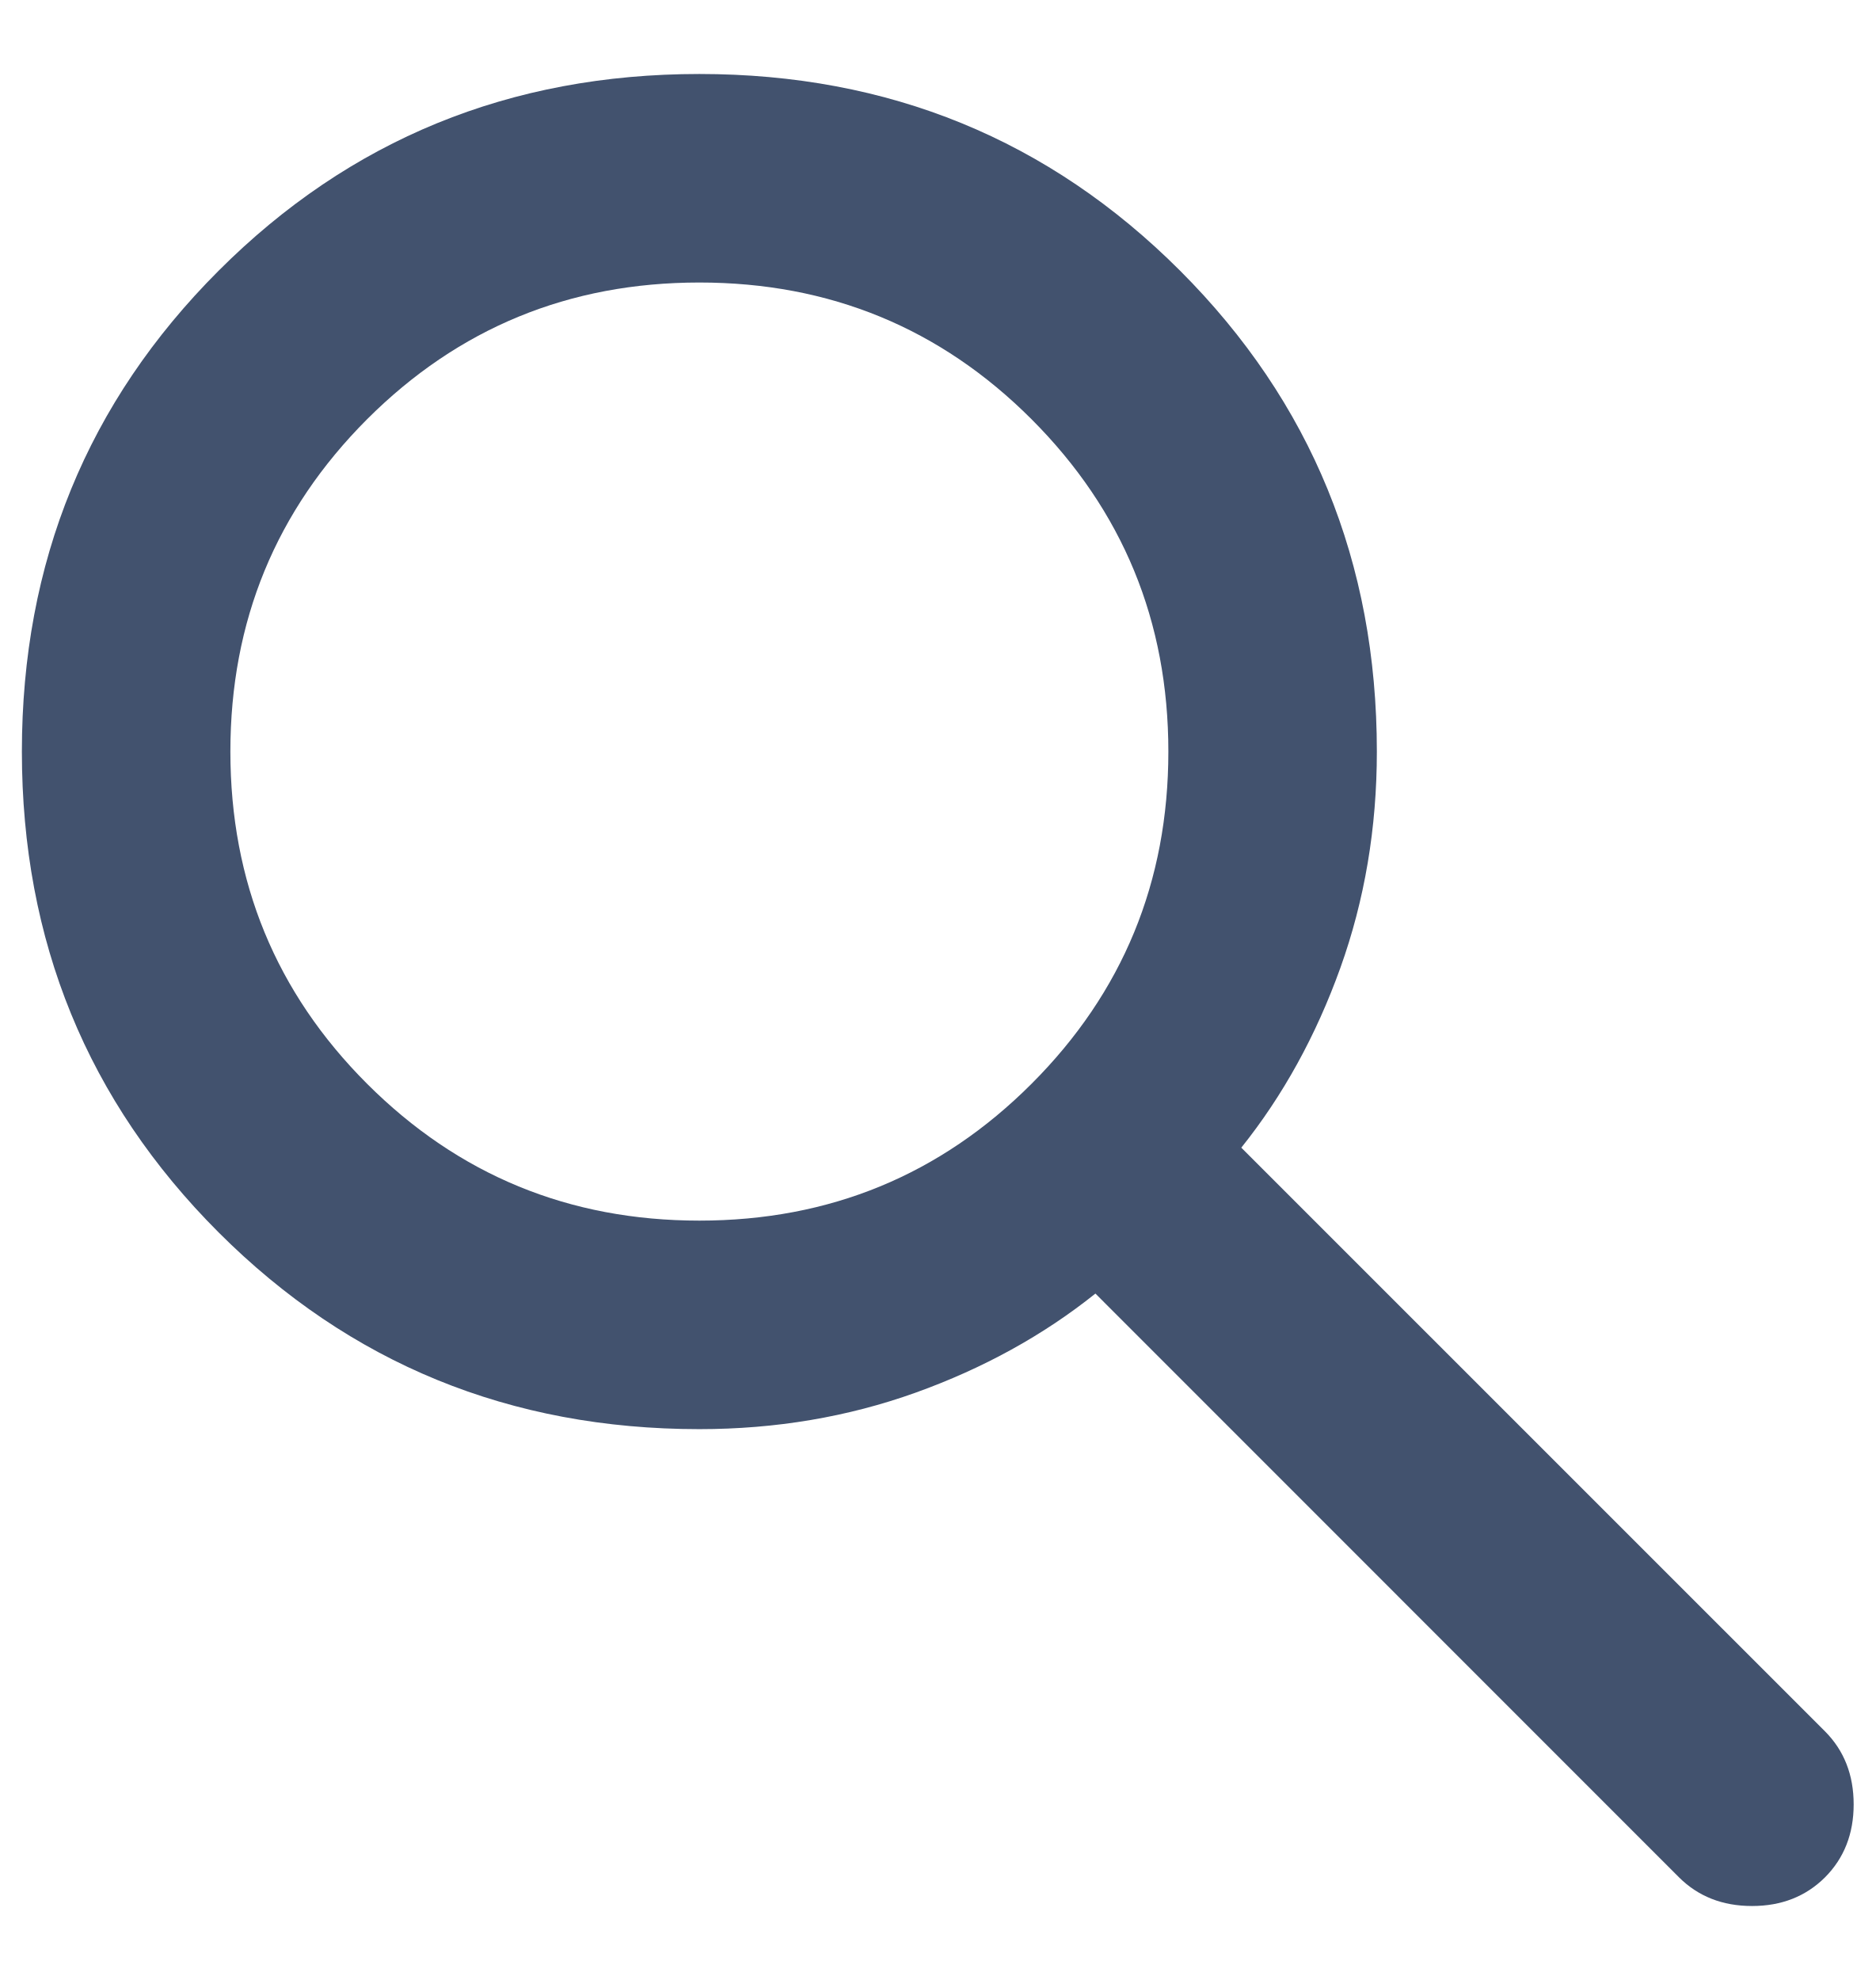
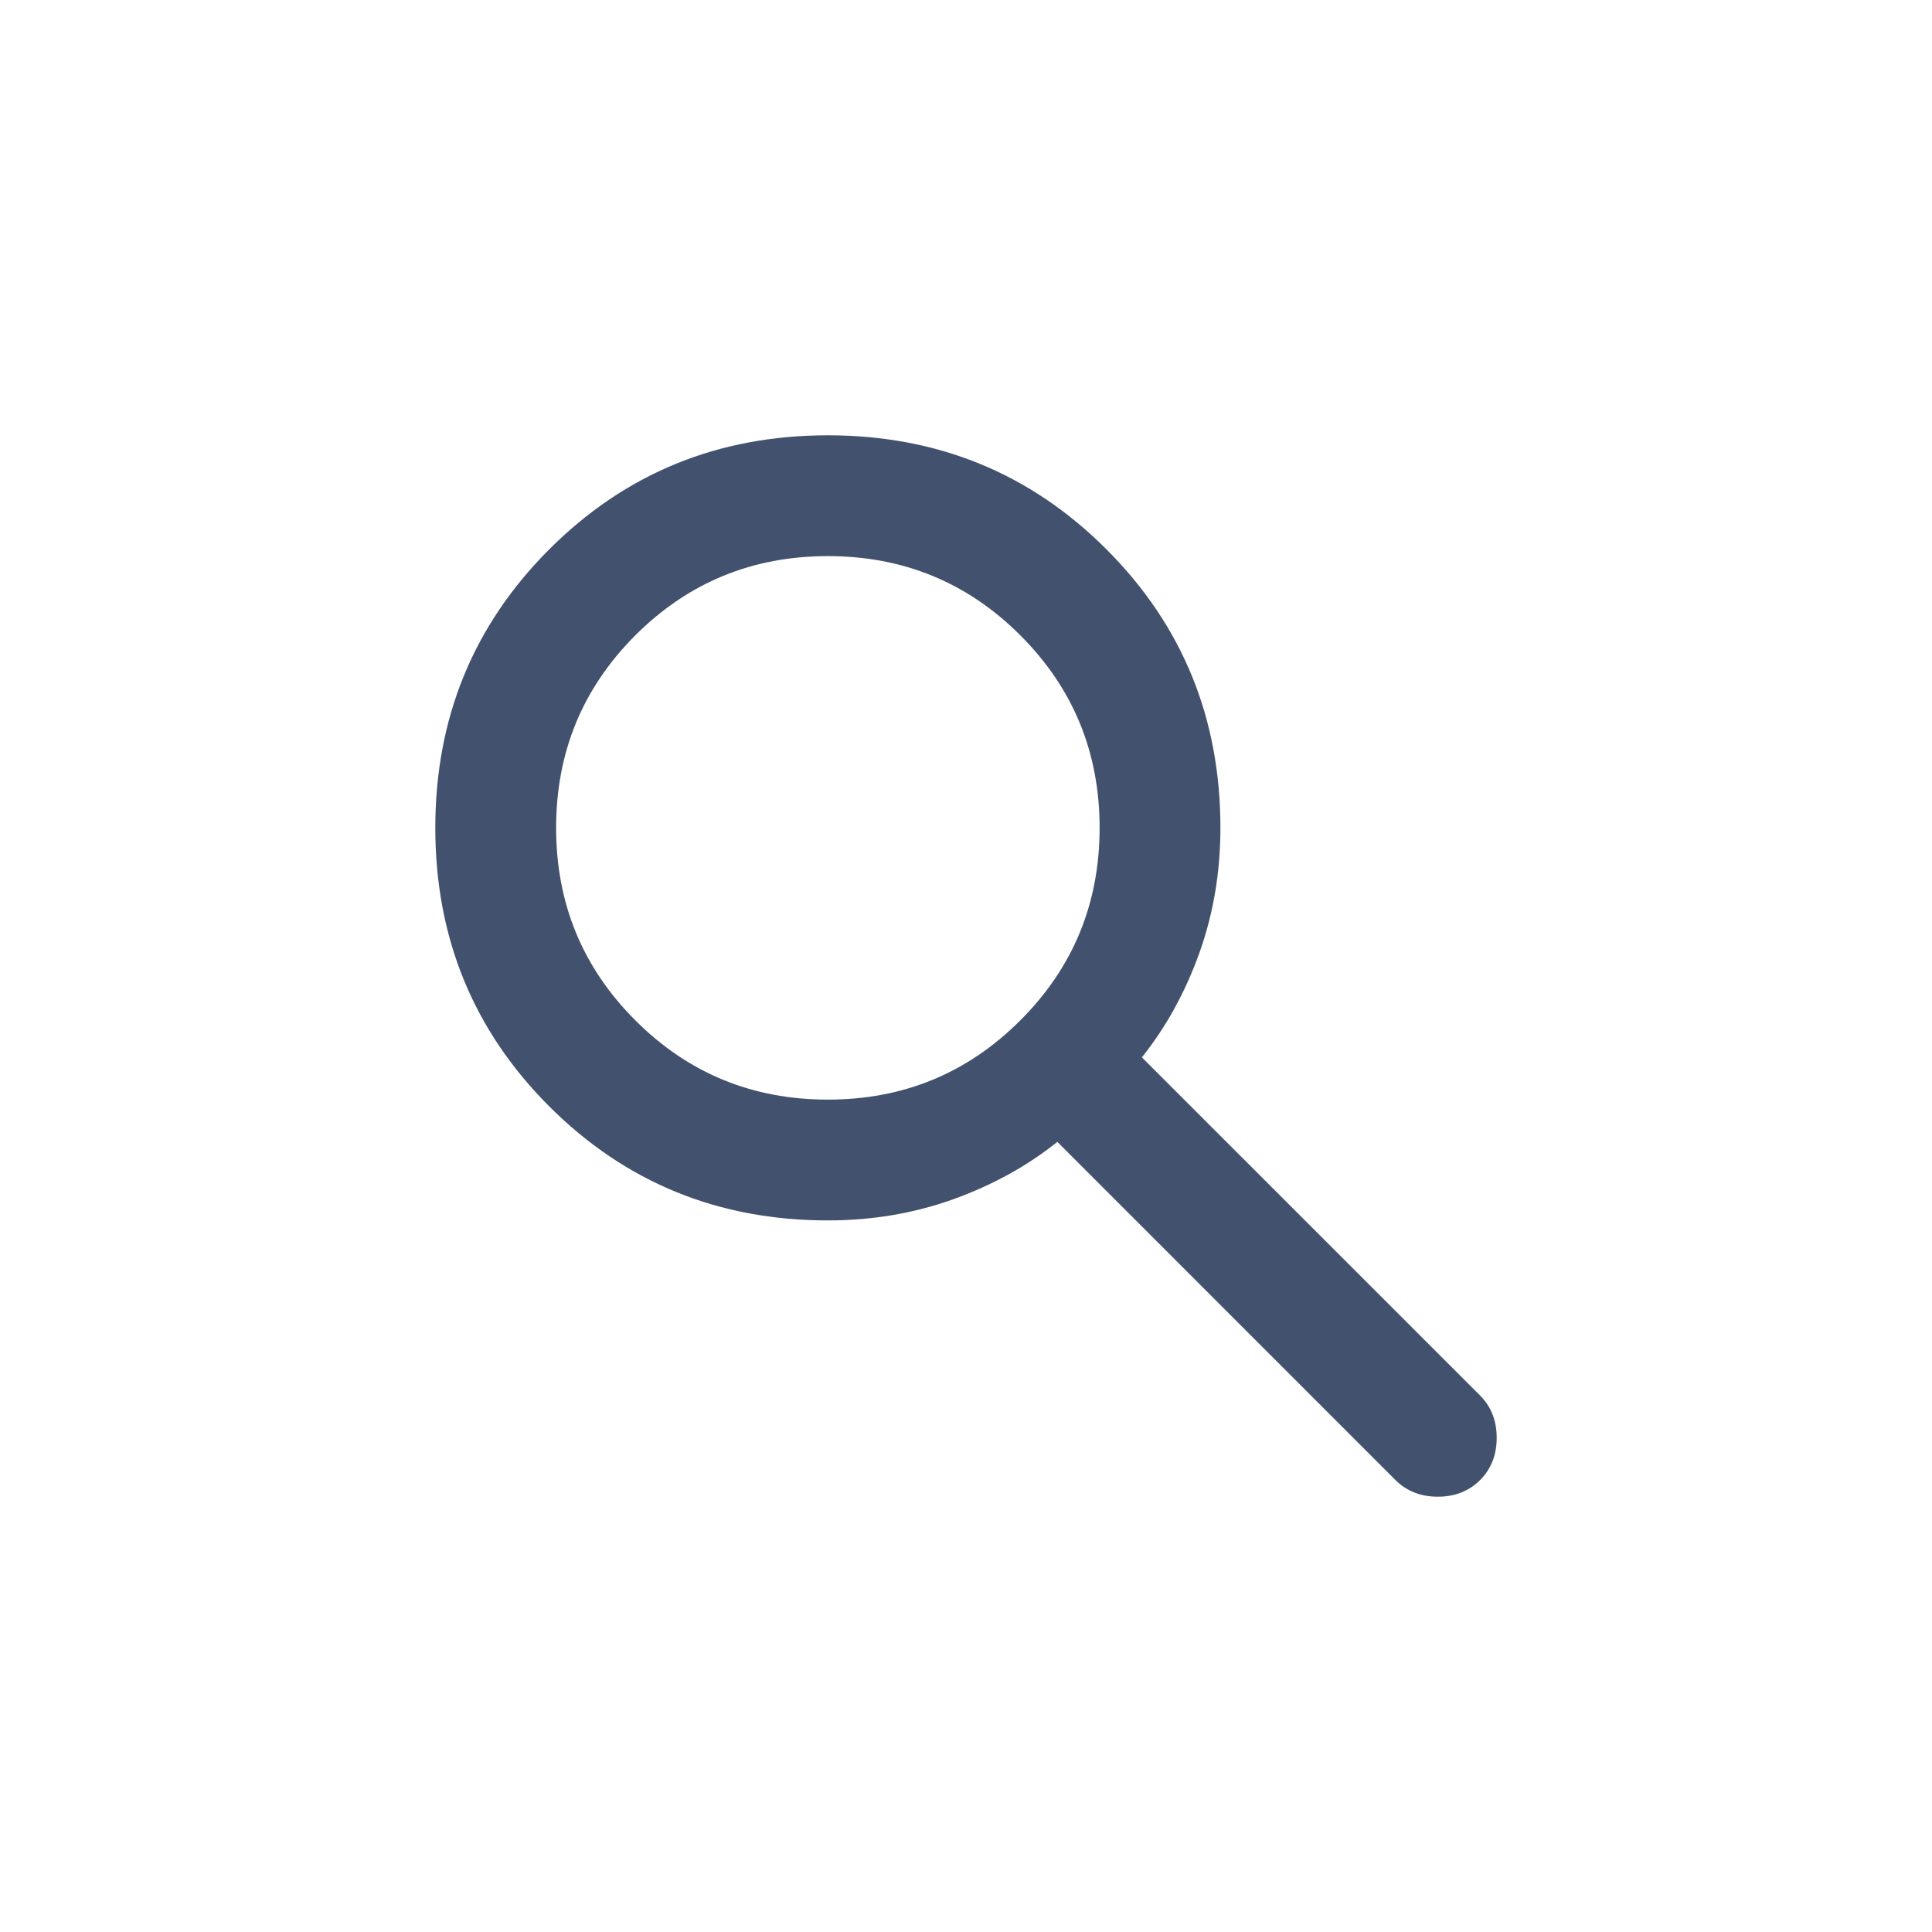
- <svg xmlns="http://www.w3.org/2000/svg" width="18" height="19" viewBox="0 0 18 19" fill="none">
-   <path d="M6.712 13.714C4.895 13.714 3.357 13.084 2.098 11.826C0.839 10.567 0.21 9.029 0.21 7.212C0.21 5.395 0.839 3.857 2.098 2.598C3.357 1.339 4.895 0.71 6.712 0.71C8.529 0.71 10.067 1.339 11.326 2.598C12.584 3.857 13.214 5.395 13.214 7.212C13.214 7.945 13.097 8.637 12.864 9.287C12.63 9.938 12.313 10.513 11.913 11.013L17.515 16.614C17.698 16.798 17.79 17.031 17.79 17.315C17.79 17.598 17.698 17.831 17.515 18.015C17.331 18.198 17.098 18.29 16.815 18.29C16.531 18.29 16.298 18.198 16.114 18.015L10.513 12.413C10.013 12.813 9.438 13.13 8.787 13.364C8.137 13.597 7.445 13.714 6.712 13.714ZM6.712 11.713C7.962 11.713 9.025 11.275 9.9 10.4C10.775 9.525 11.213 8.462 11.213 7.212C11.213 5.961 10.775 4.899 9.9 4.023C9.025 3.148 7.962 2.711 6.712 2.711C5.461 2.711 4.399 3.148 3.523 4.023C2.648 4.899 2.211 5.961 2.211 7.212C2.211 8.462 2.648 9.525 3.523 10.4C4.399 11.275 5.461 11.713 6.712 11.713Z" fill="#42526E" />
+ <svg xmlns="http://www.w3.org/2000/svg" width="32" height="32" viewBox="0 0 32 32" fill="none">
+   <mask id="mask0_18818_5776" style="mask-type:alpha" maskUnits="userSpaceOnUse" x="0" y="0" width="32" height="32">
+     <rect width="32" height="32" fill="#D9D9D9" />
+   </mask>
+   <g mask="url(#mask0_18818_5776)">
+     <path d="M13.712 20.214C11.895 20.214 10.357 19.584 9.098 18.326C7.839 17.067 7.21 15.529 7.21 13.712C7.21 11.895 7.839 10.357 9.098 9.098C10.357 7.839 11.895 7.21 13.712 7.21C15.529 7.21 17.067 7.839 18.326 9.098C19.584 10.357 20.214 11.895 20.214 13.712C20.214 14.445 20.097 15.137 19.864 15.787C19.63 16.438 19.313 17.013 18.913 17.513L24.515 23.114C24.698 23.298 24.79 23.531 24.79 23.815C24.79 24.098 24.698 24.331 24.515 24.515C24.331 24.698 24.098 24.79 23.815 24.79C23.531 24.79 23.298 24.698 23.114 24.515L17.513 18.913C17.013 19.313 16.438 19.63 15.787 19.864C15.137 20.097 14.445 20.214 13.712 20.214ZM13.712 18.213C14.962 18.213 16.025 17.776 16.9 16.9C17.776 16.025 18.213 14.962 18.213 13.712C18.213 12.461 17.776 11.399 16.9 10.523C16.025 9.648 14.962 9.211 13.712 9.211C12.461 9.211 11.399 9.648 10.523 10.523C9.648 11.399 9.211 12.461 9.211 13.712C9.211 14.962 9.648 16.025 10.523 16.9C11.399 17.776 12.461 18.213 13.712 18.213Z" fill="#42526E" />
+   </g>
</svg>
